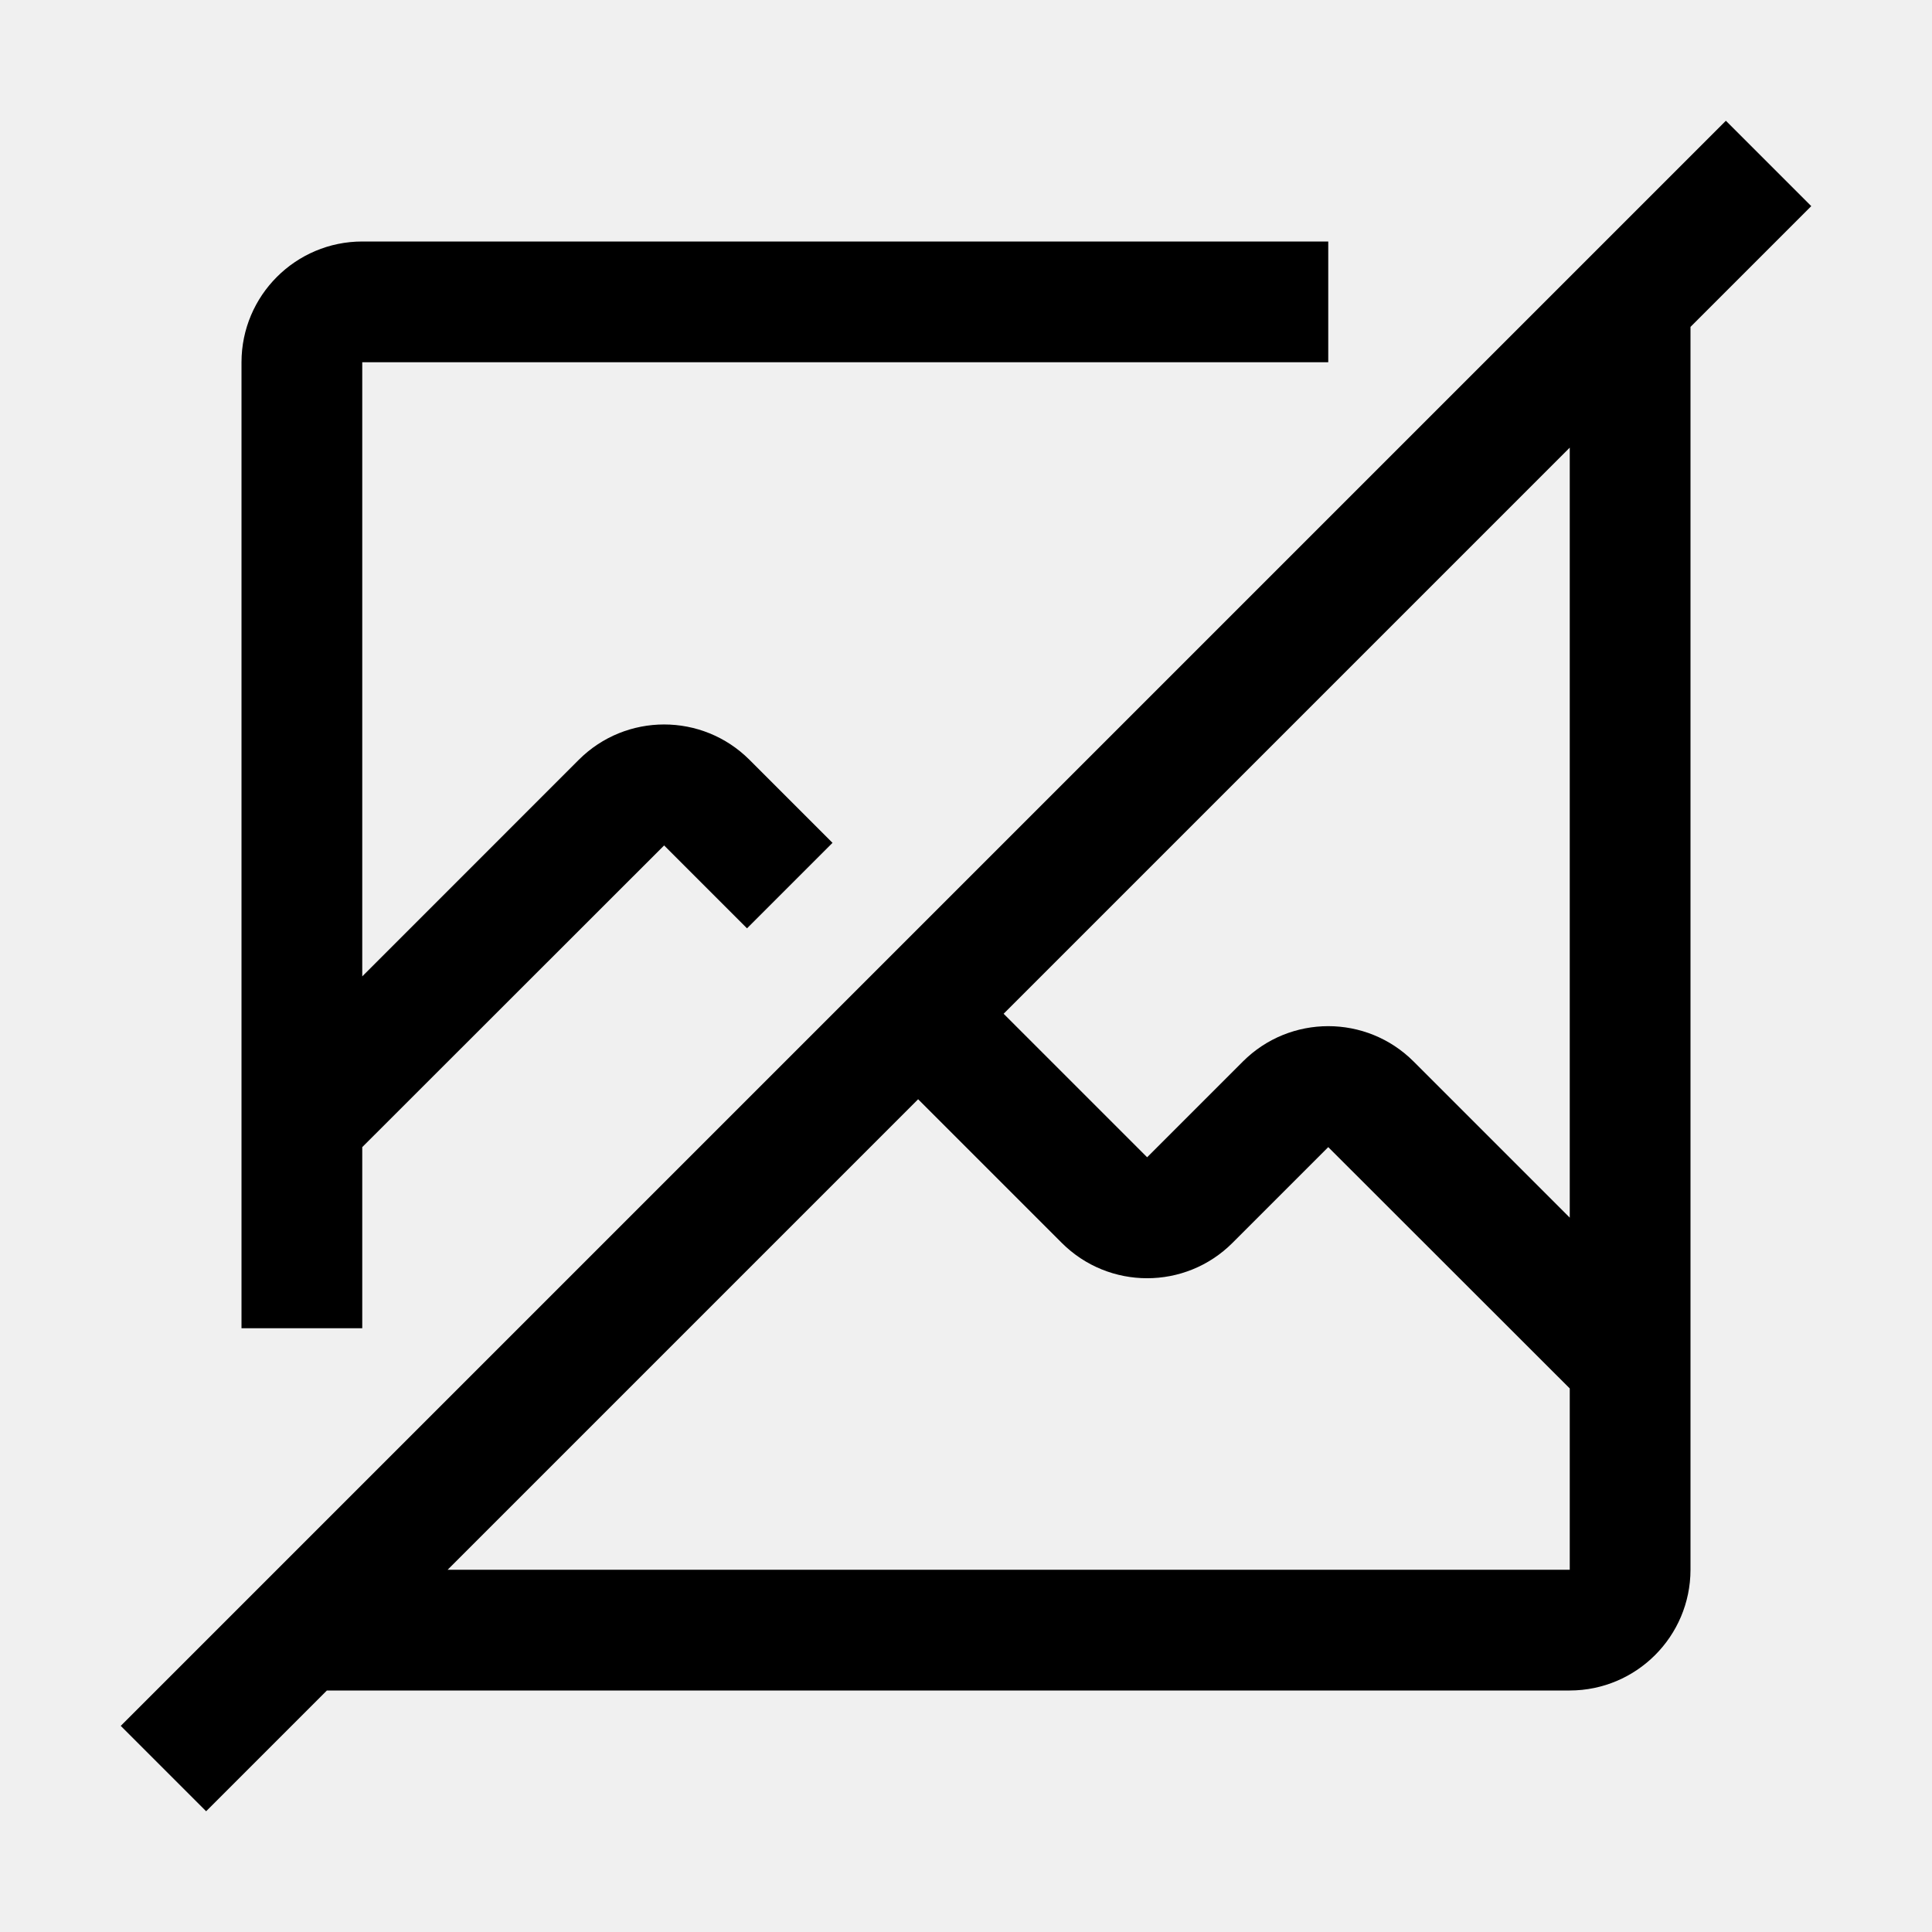
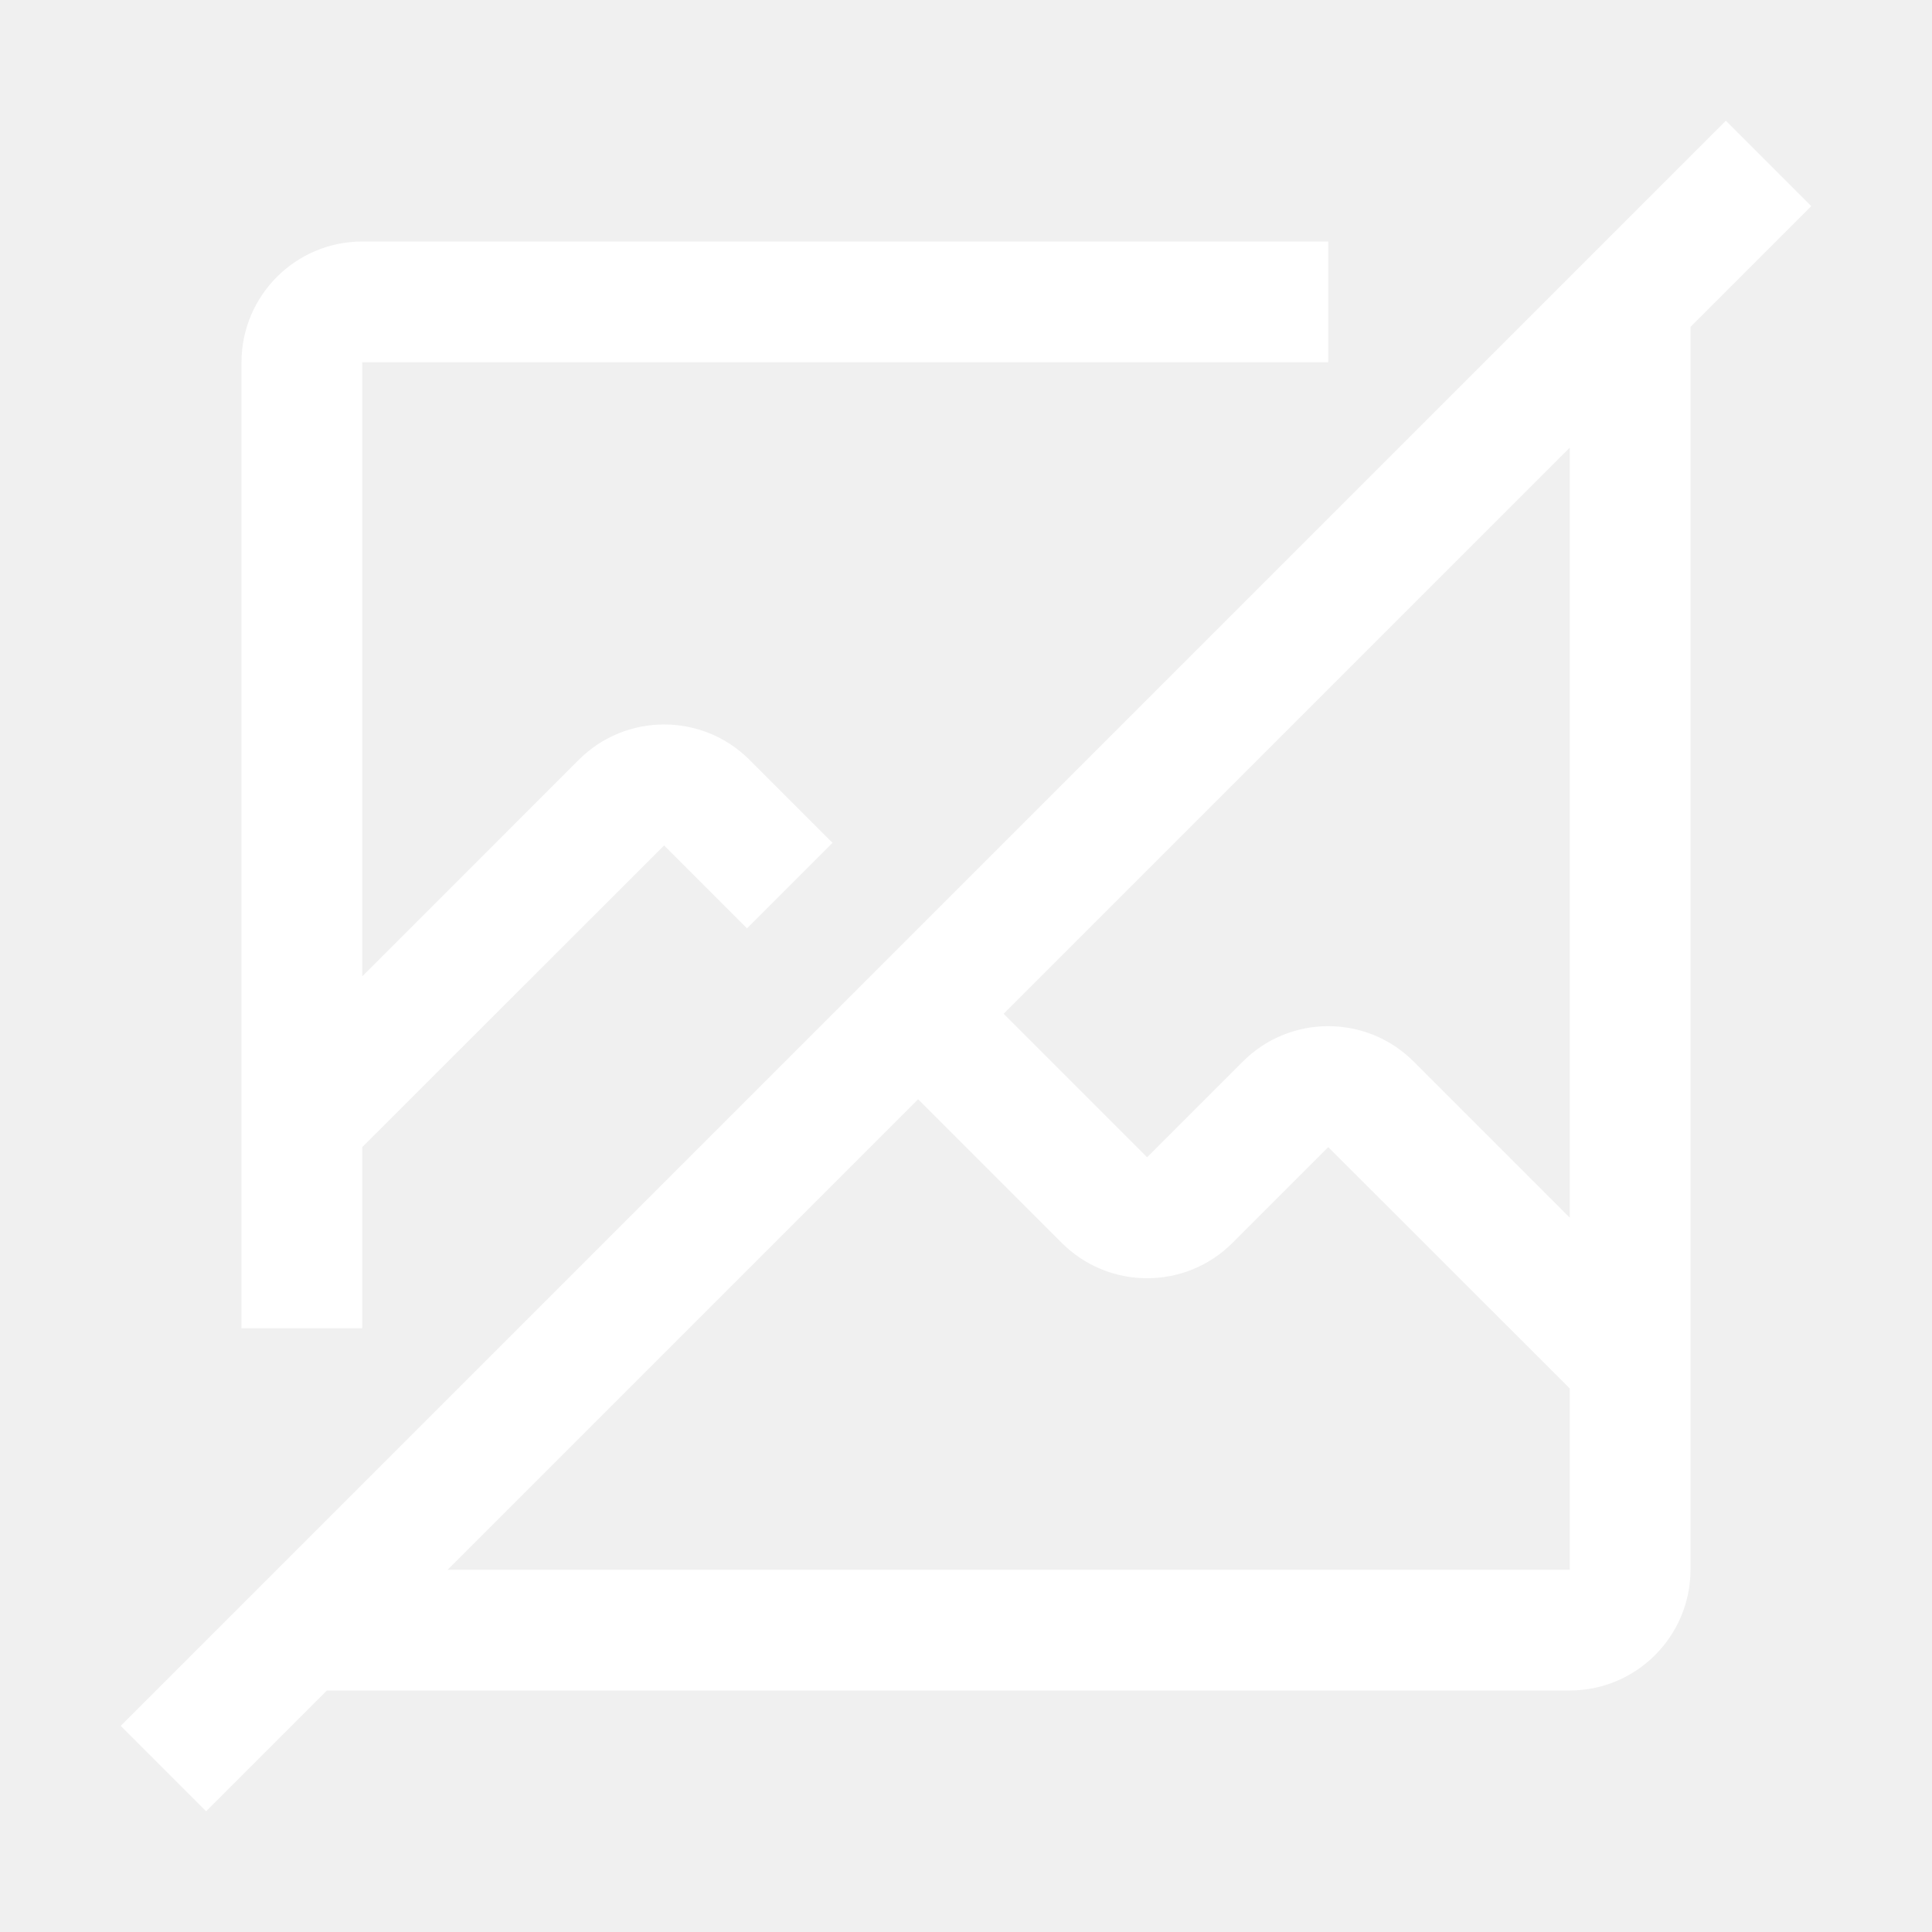
- <svg xmlns="http://www.w3.org/2000/svg" fill="#000000" width="800px" height="800px" viewBox="0 0 32 32" id="icon">
+ <svg xmlns="http://www.w3.org/2000/svg" fill="#ffffff" width="800px" height="800px" viewBox="0 0 32 32" id="icon">
  <defs>
    <style>.cls-1{fill:none;}</style>
  </defs>
  <path d="M30,3.414,28.586,2,2,28.586,3.414,30l2-2H26a2.003,2.003,0,0,0,2-2V5.414ZM26,26H7.414l7.793-7.793,2.379,2.379a2,2,0,0,0,2.828,0L22,19l4,3.997Zm0-5.832-2.586-2.586a2,2,0,0,0-2.828,0L19,19.168l-2.377-2.377L26,7.414Z" />
  <path d="M6,22V19l5-4.997,1.373,1.373,1.416-1.416-1.375-1.375a2,2,0,0,0-2.828,0L6,16.172V6H22V4H6A2.002,2.002,0,0,0,4,6V22Z" />
  <rect id="_Transparent_Rectangle_" data-name="&lt;Transparent Rectangle&gt;" class="cls-1" width="32" height="32" />
</svg>
